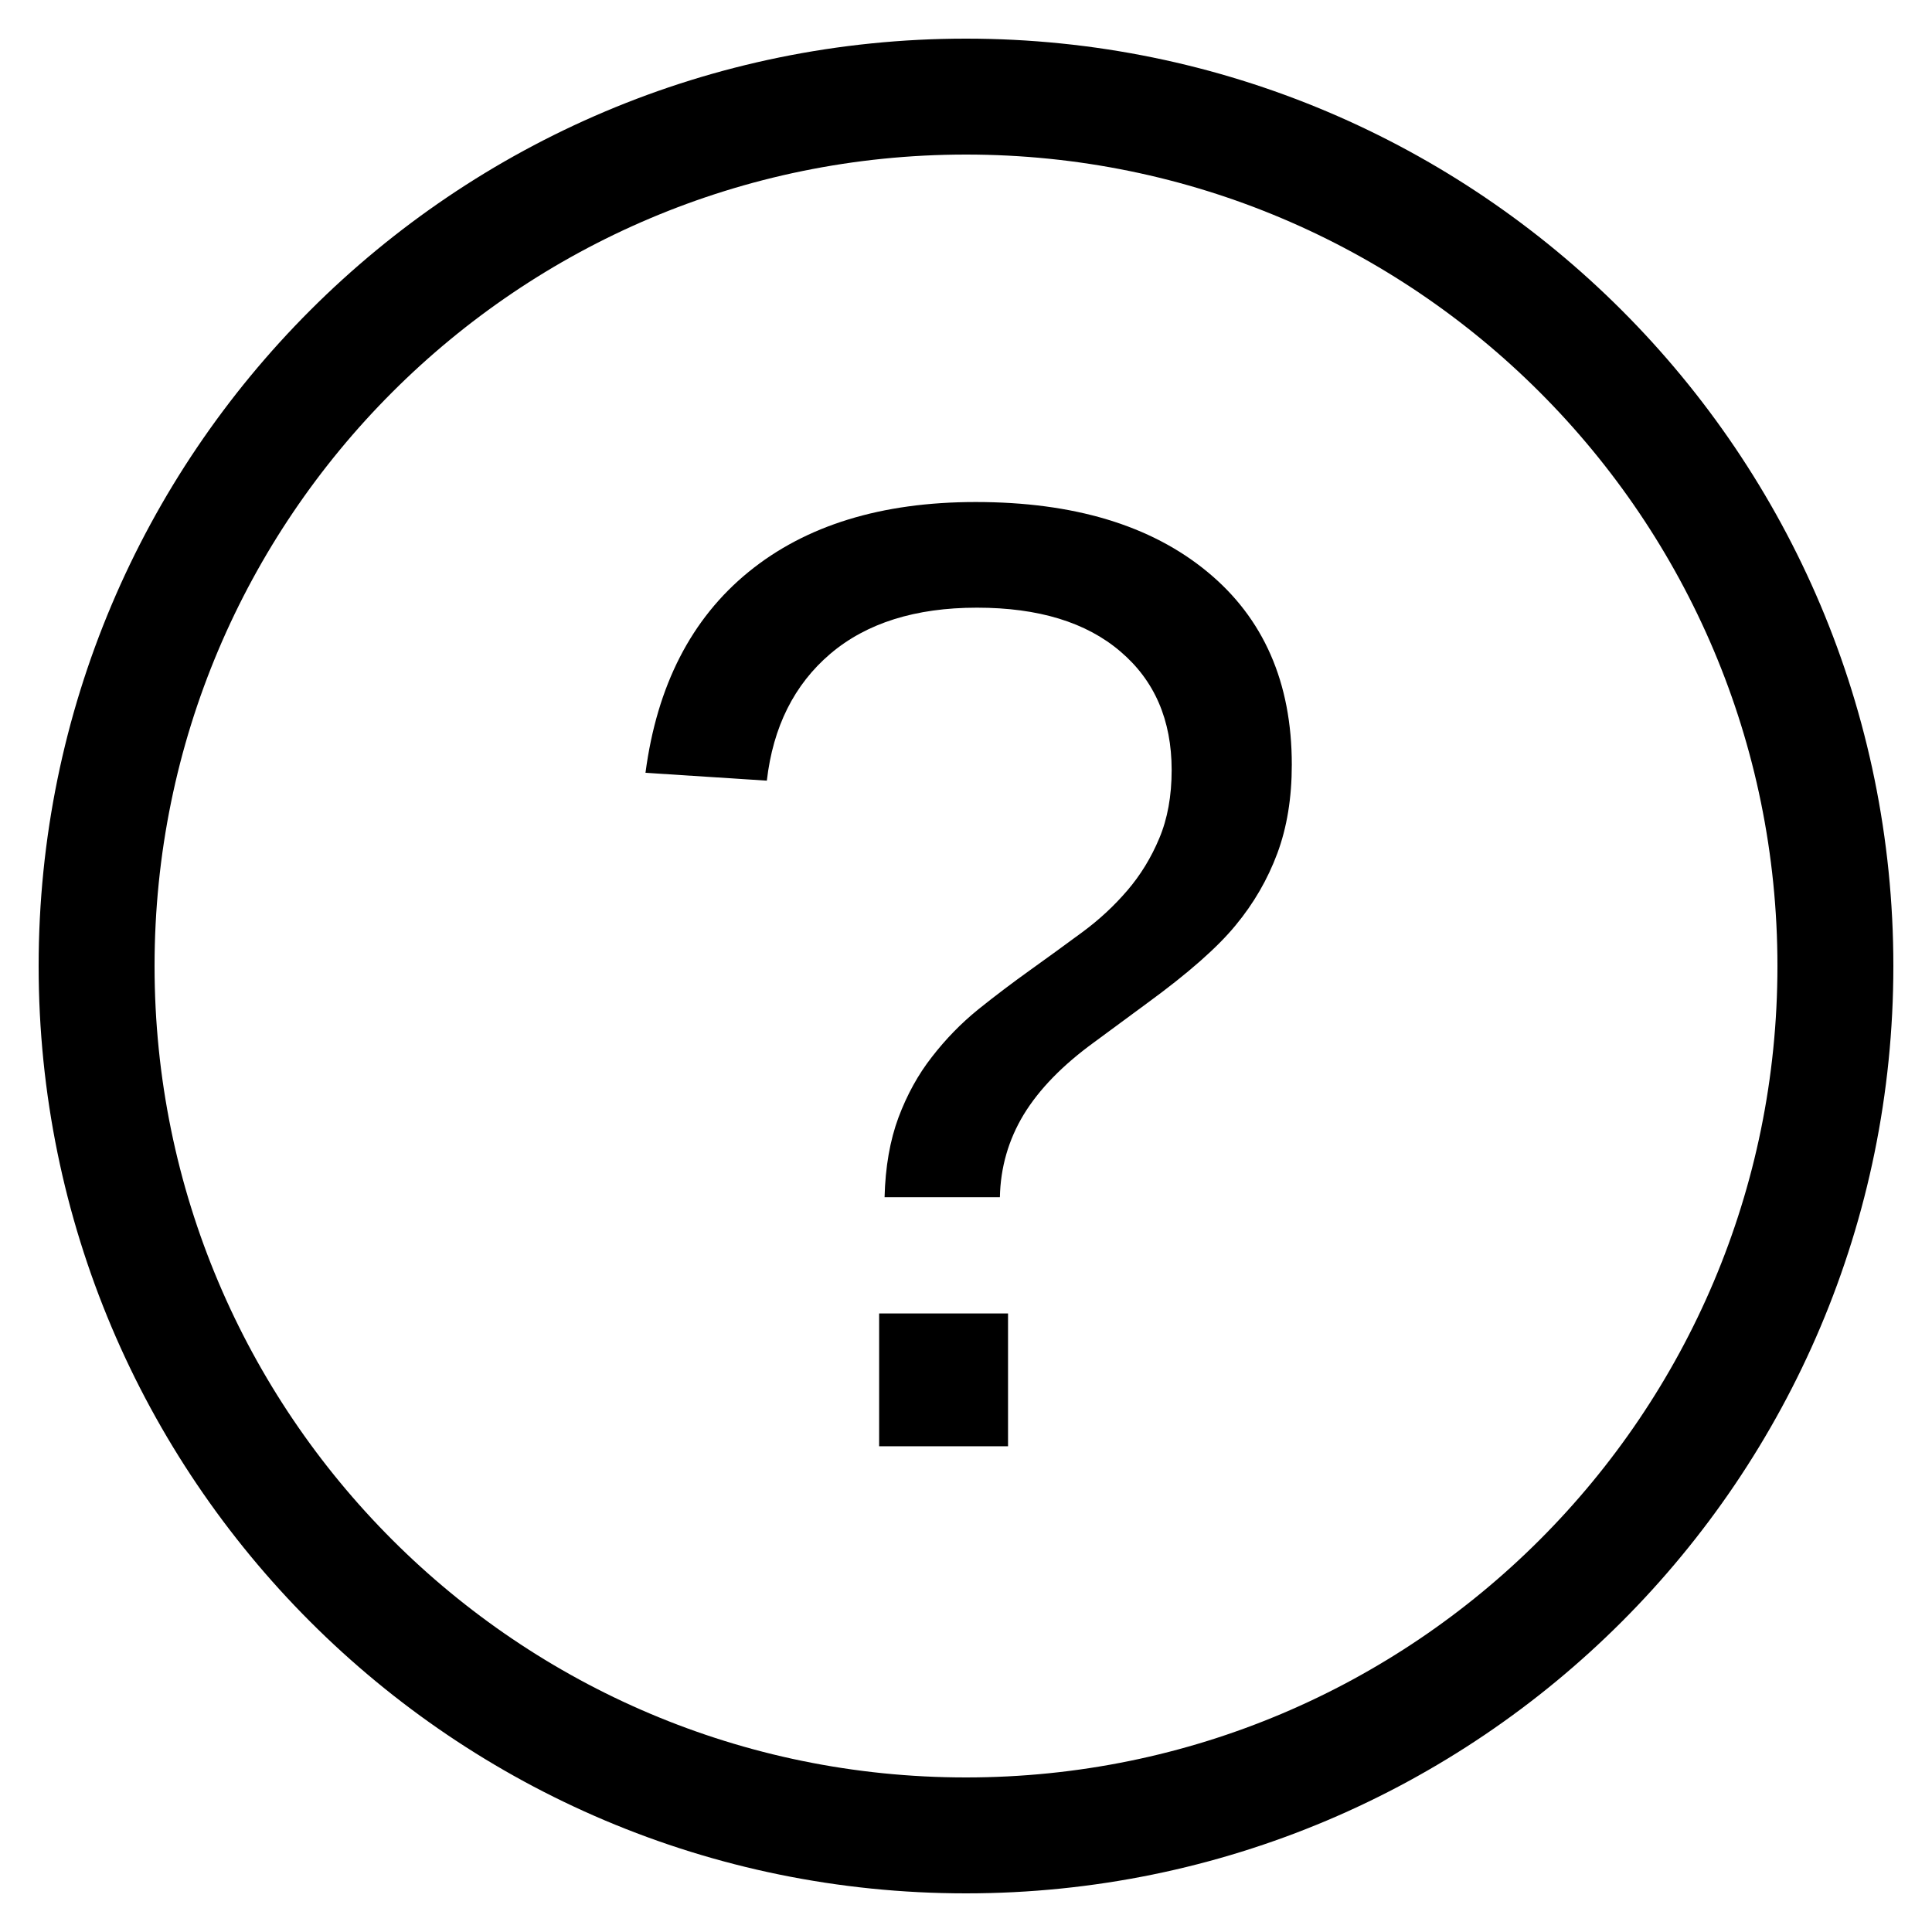
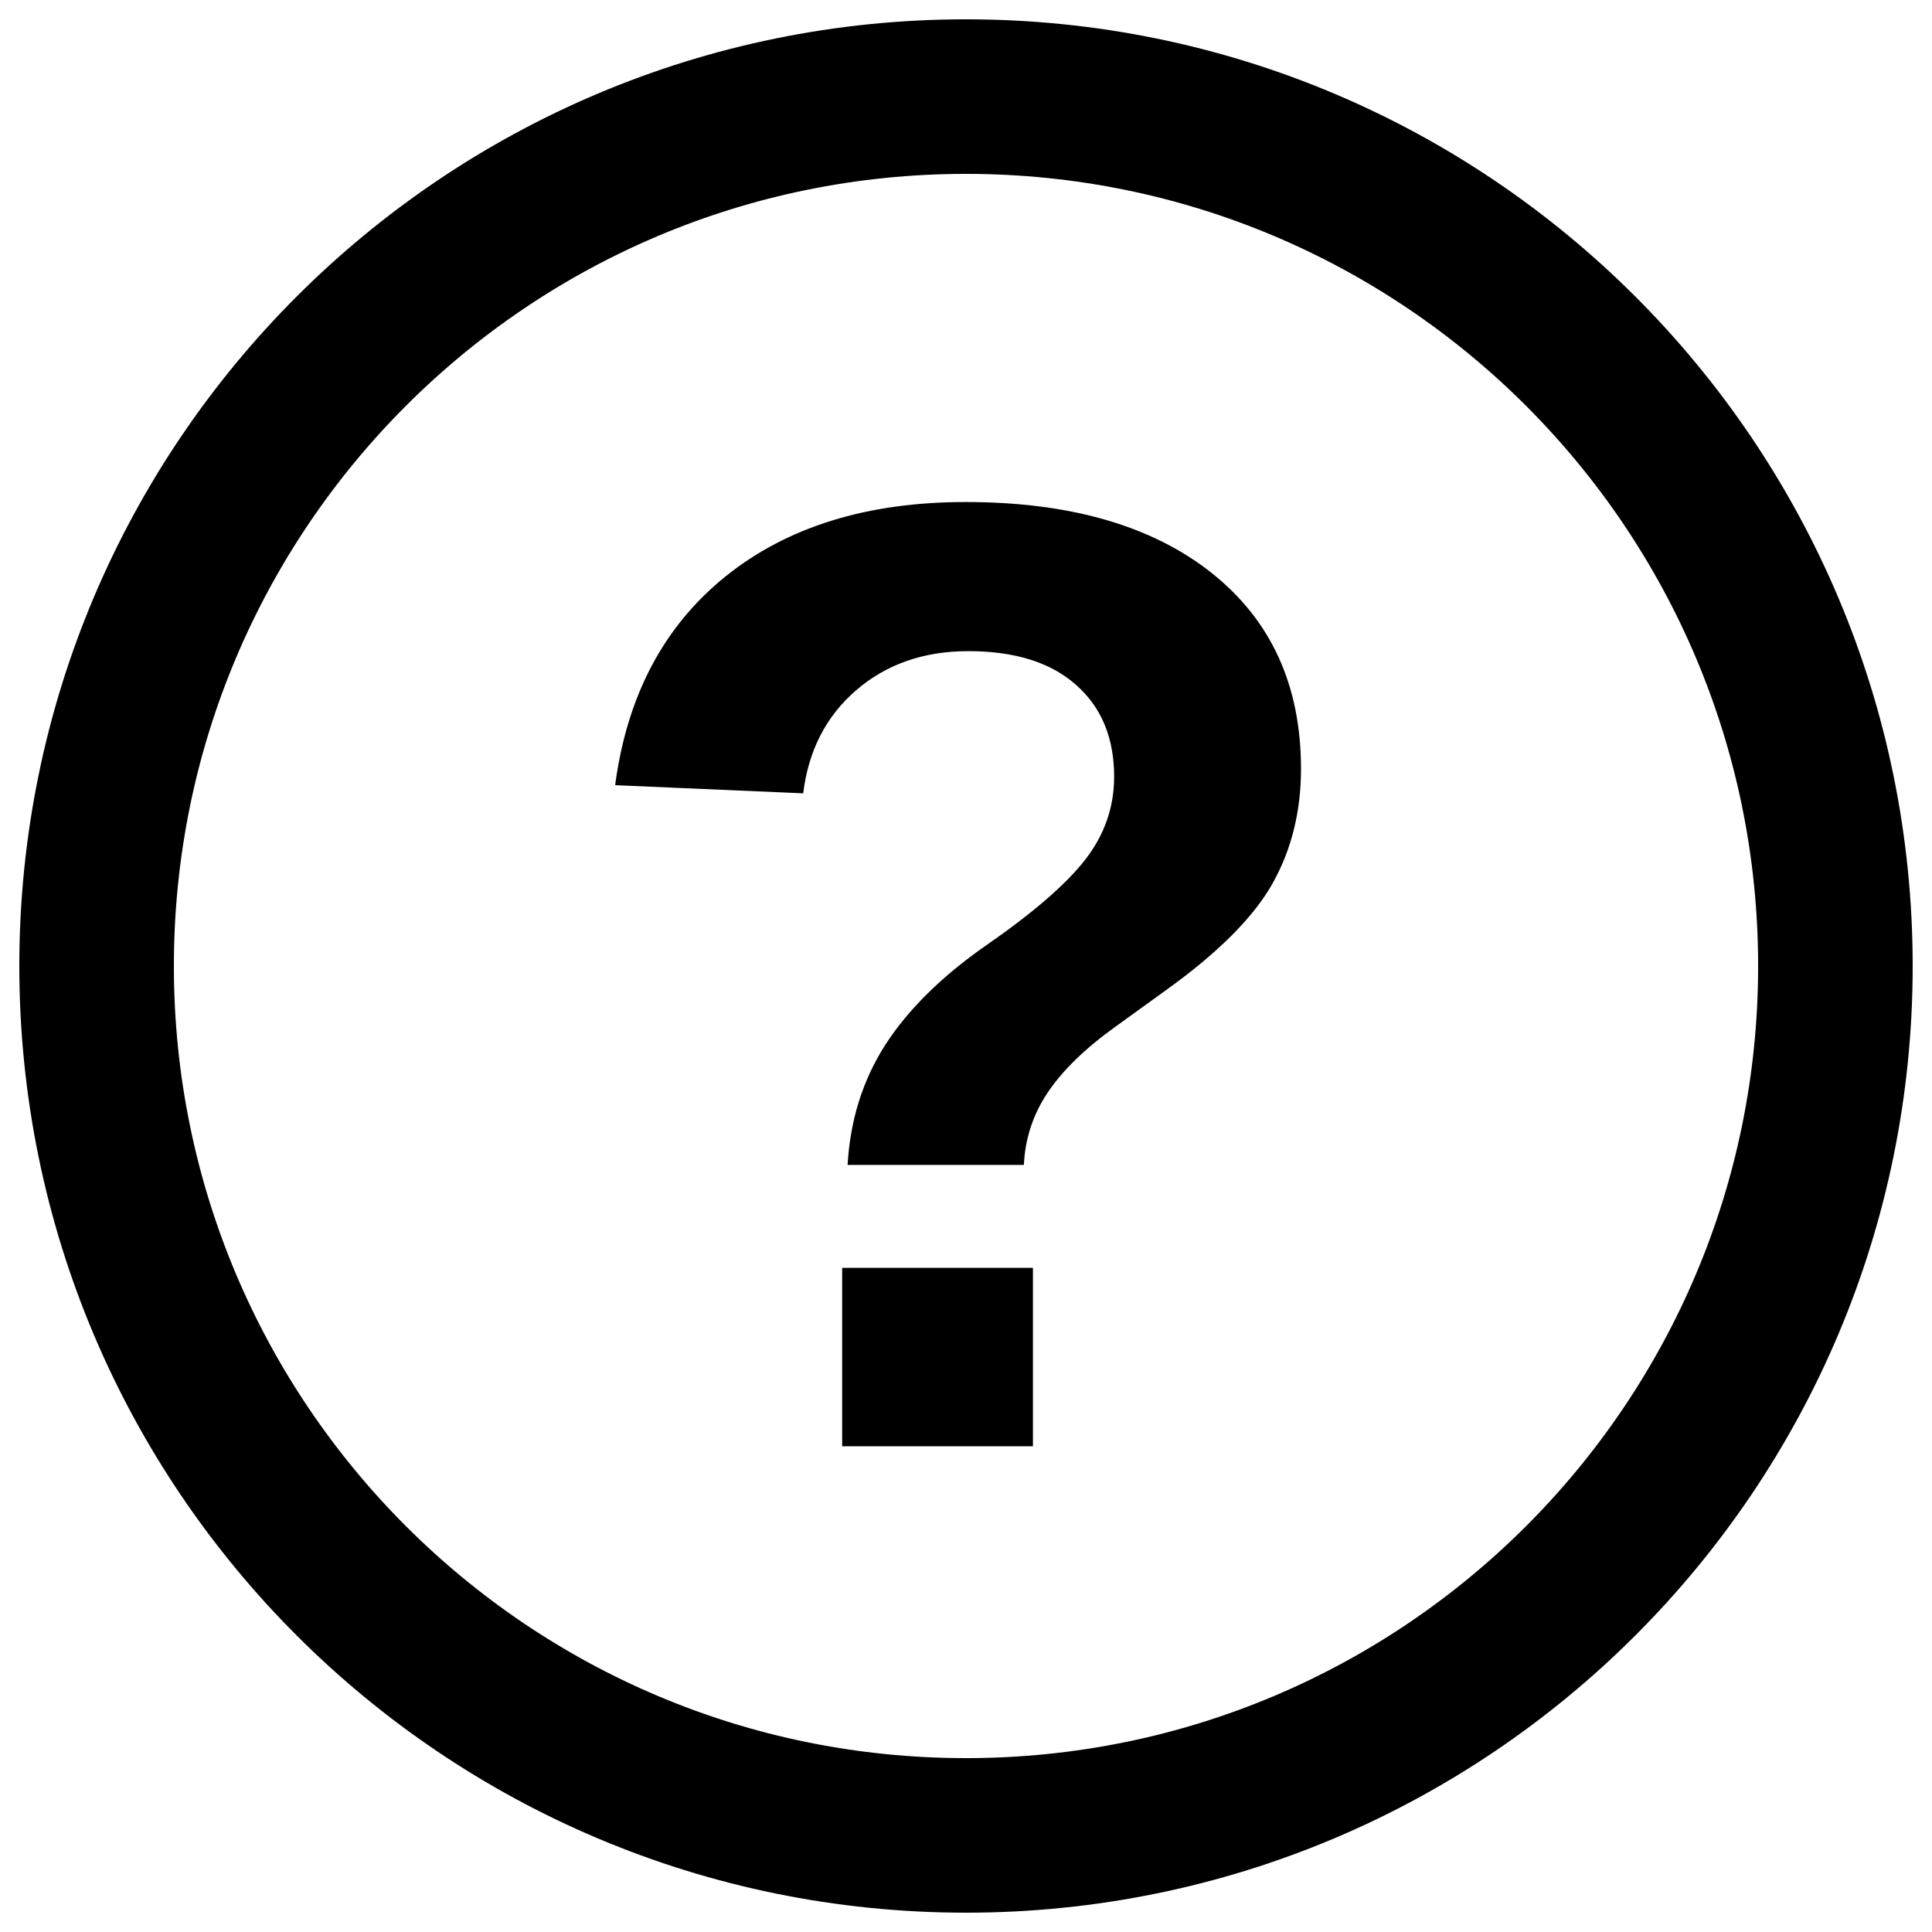
<svg xmlns="http://www.w3.org/2000/svg" width="100" height="100" viewBox="0 0 100 100">
-   <circle cx="50" cy="50" r="45" stroke="black" stroke-width="6" fill="none" />
-   <text x="50" y="55" dominant-baseline="middle" text-anchor="middle" font-size="70" font-family="Arial" fill="black">?</text>
+   <circle cx="50" cy="50" r="45" stroke="black" stroke-width="8" fill="none" />
+   <text x="50" y="55" dominant-baseline="middle" text-anchor="middle" font-size="70" font-family="Arial" fill="black" font-weight="bolder">?</text>
</svg>
